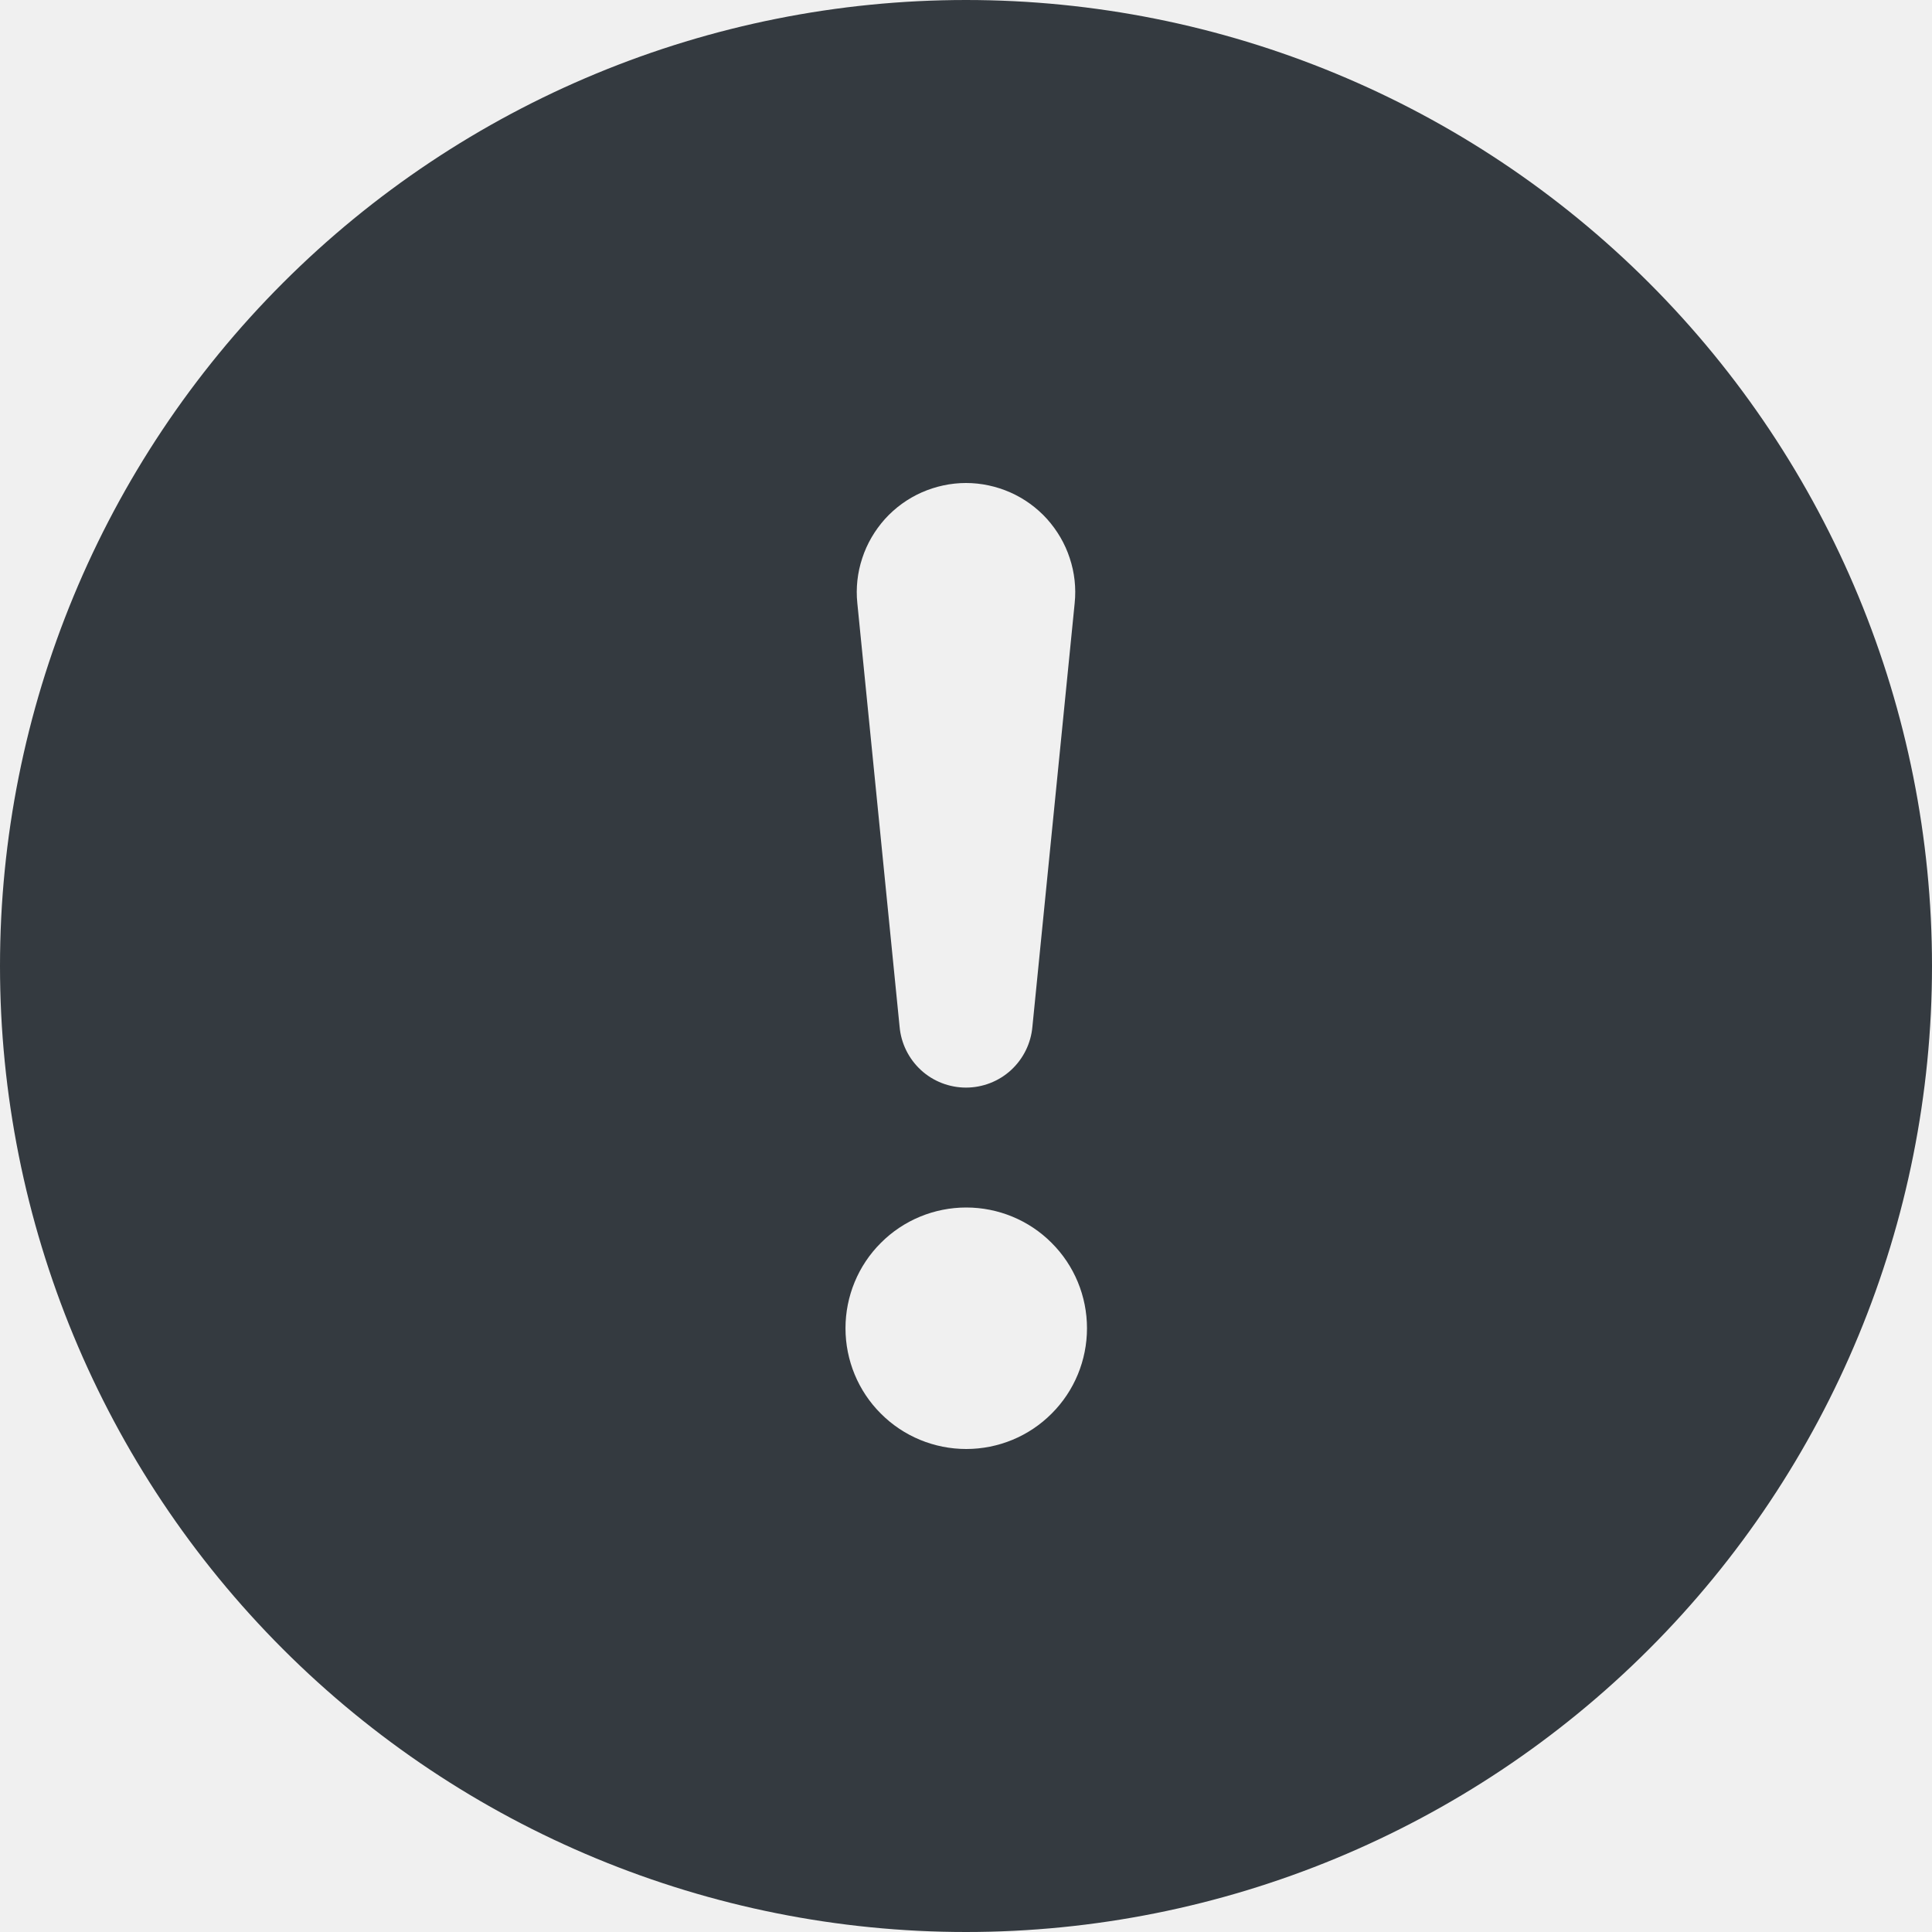
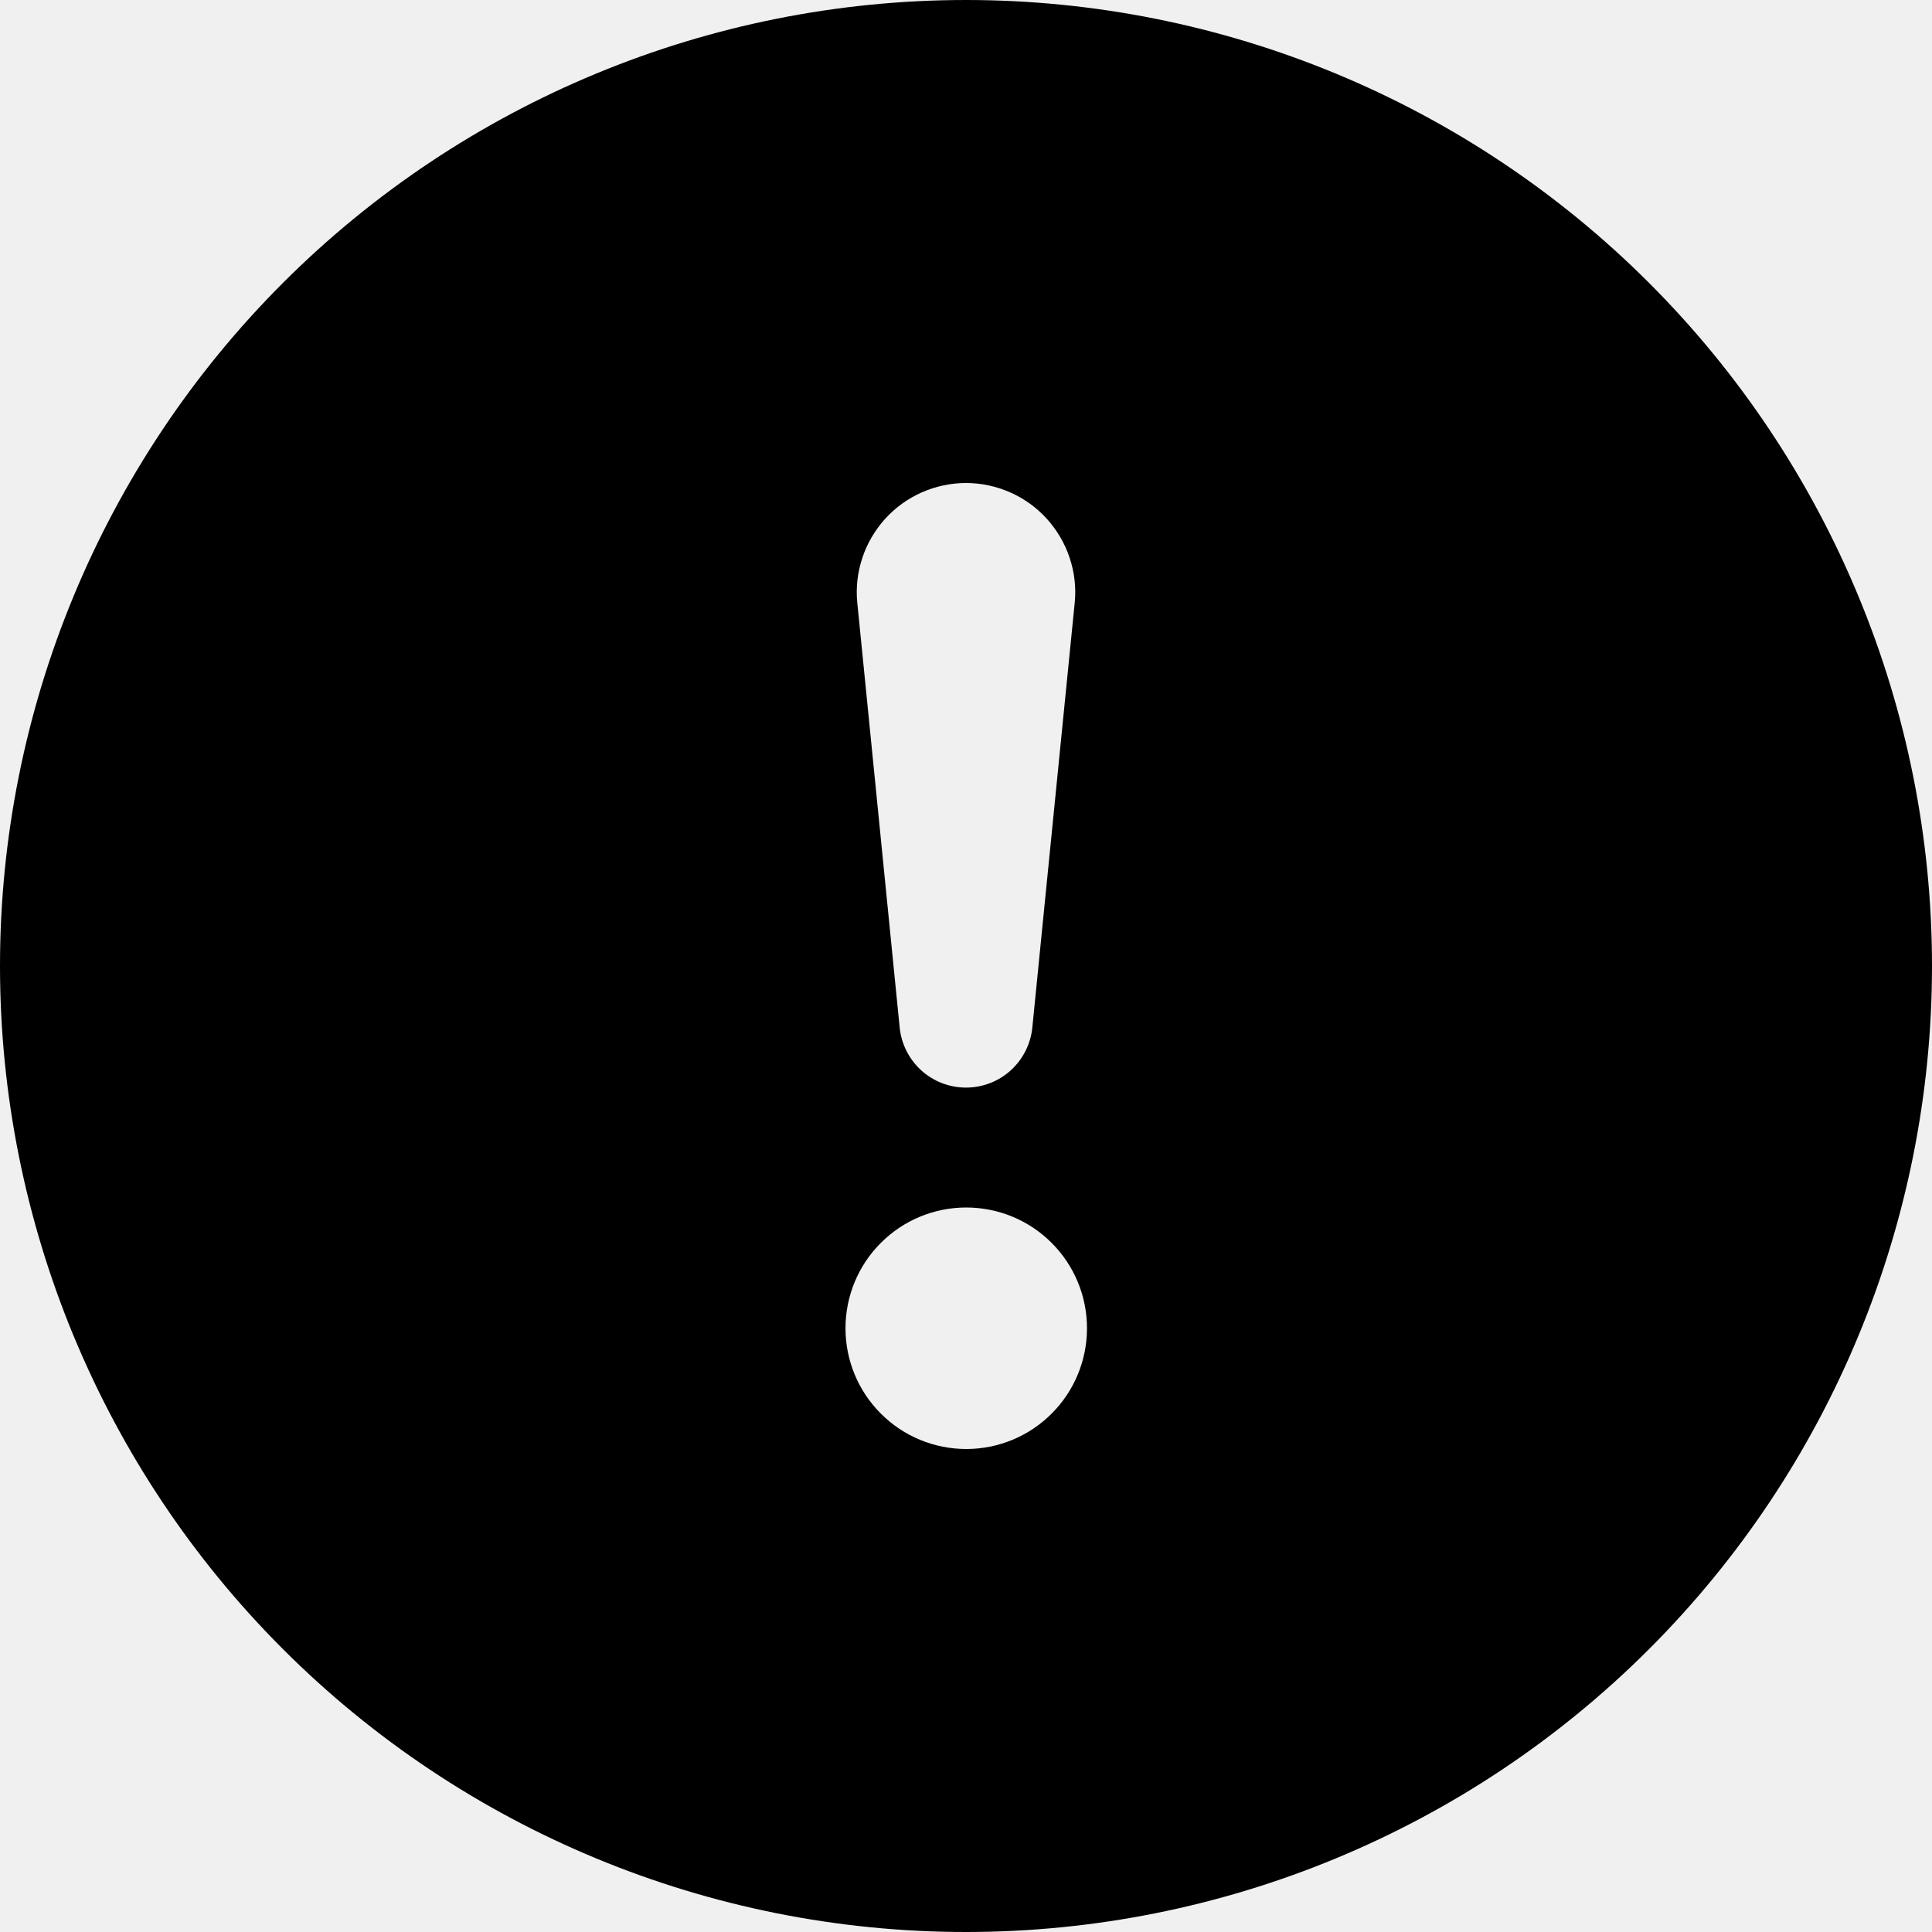
<svg xmlns="http://www.w3.org/2000/svg" width="16" height="16" viewBox="0 0 16 16" fill="none">
-   <path d="M16 8C16 10.122 15.157 12.157 13.657 13.657C12.157 15.157 10.122 16 8 16C5.878 16 3.843 15.157 2.343 13.657C0.843 12.157 0 10.122 0 8C0 5.878 0.843 3.843 2.343 2.343C3.843 0.843 5.878 0 8 0C10.122 0 12.157 0.843 13.657 2.343C15.157 3.843 16 5.878 16 8ZM8 4C7.874 4 7.749 4.027 7.633 4.078C7.518 4.129 7.414 4.204 7.329 4.298C7.245 4.392 7.18 4.502 7.141 4.622C7.101 4.742 7.087 4.869 7.1 4.995L7.45 8.502C7.462 8.64 7.525 8.768 7.627 8.862C7.728 8.955 7.862 9.007 8 9.007C8.138 9.007 8.272 8.955 8.373 8.862C8.475 8.768 8.538 8.64 8.55 8.502L8.9 4.995C8.913 4.869 8.899 4.742 8.859 4.622C8.82 4.502 8.755 4.392 8.671 4.298C8.586 4.204 8.482 4.129 8.367 4.078C8.251 4.027 8.126 4 8 4ZM8.002 10C7.737 10 7.482 10.105 7.295 10.293C7.107 10.48 7.002 10.735 7.002 11C7.002 11.265 7.107 11.52 7.295 11.707C7.482 11.895 7.737 12 8.002 12C8.267 12 8.522 11.895 8.709 11.707C8.897 11.52 9.002 11.265 9.002 11C9.002 10.735 8.897 10.48 8.709 10.293C8.522 10.105 8.267 10 8.002 10Z" fill="#343A40" />
+   <g clip-path="url(#clip0_504_2)">
+     <path d="M16 8C16 10.122 15.157 12.157 13.657 13.657C12.157 15.157 10.122 16 8 16C5.878 16 3.843 15.157 2.343 13.657C0.843 12.157 0 10.122 0 8C0 5.878 0.843 3.843 2.343 2.343C3.843 0.843 5.878 0 8 0C10.122 0 12.157 0.843 13.657 2.343C15.157 3.843 16 5.878 16 8ZM8 4C7.874 4 7.749 4.027 7.633 4.078C7.518 4.129 7.414 4.204 7.329 4.298C7.245 4.392 7.18 4.502 7.141 4.622C7.101 4.742 7.087 4.869 7.1 4.995L7.45 8.502C7.462 8.64 7.525 8.768 7.627 8.862C7.728 8.955 7.862 9.007 8 9.007C8.138 9.007 8.272 8.955 8.373 8.862C8.475 8.768 8.538 8.64 8.55 8.502L8.9 4.995C8.913 4.869 8.899 4.742 8.859 4.622C8.82 4.502 8.755 4.392 8.671 4.298C8.586 4.204 8.482 4.129 8.367 4.078C8.251 4.027 8.126 4 8 4ZM8.002 10C7.737 10 7.482 10.105 7.295 10.293C7.107 10.48 7.002 10.735 7.002 11C7.002 11.265 7.107 11.52 7.295 11.707C7.482 11.895 7.737 12 8.002 12C8.267 12 8.522 11.895 8.709 11.707C8.897 11.52 9.002 11.265 9.002 11C9.002 10.735 8.897 10.48 8.709 10.293C8.522 10.105 8.267 10 8.002 10Z" fill="black" />
+   </g>
+   <defs>
+     <clipPath id="clip0_504_2">
+       <rect width="16" height="16" fill="white" />
+     </clipPath>
+   </defs>
</svg>
